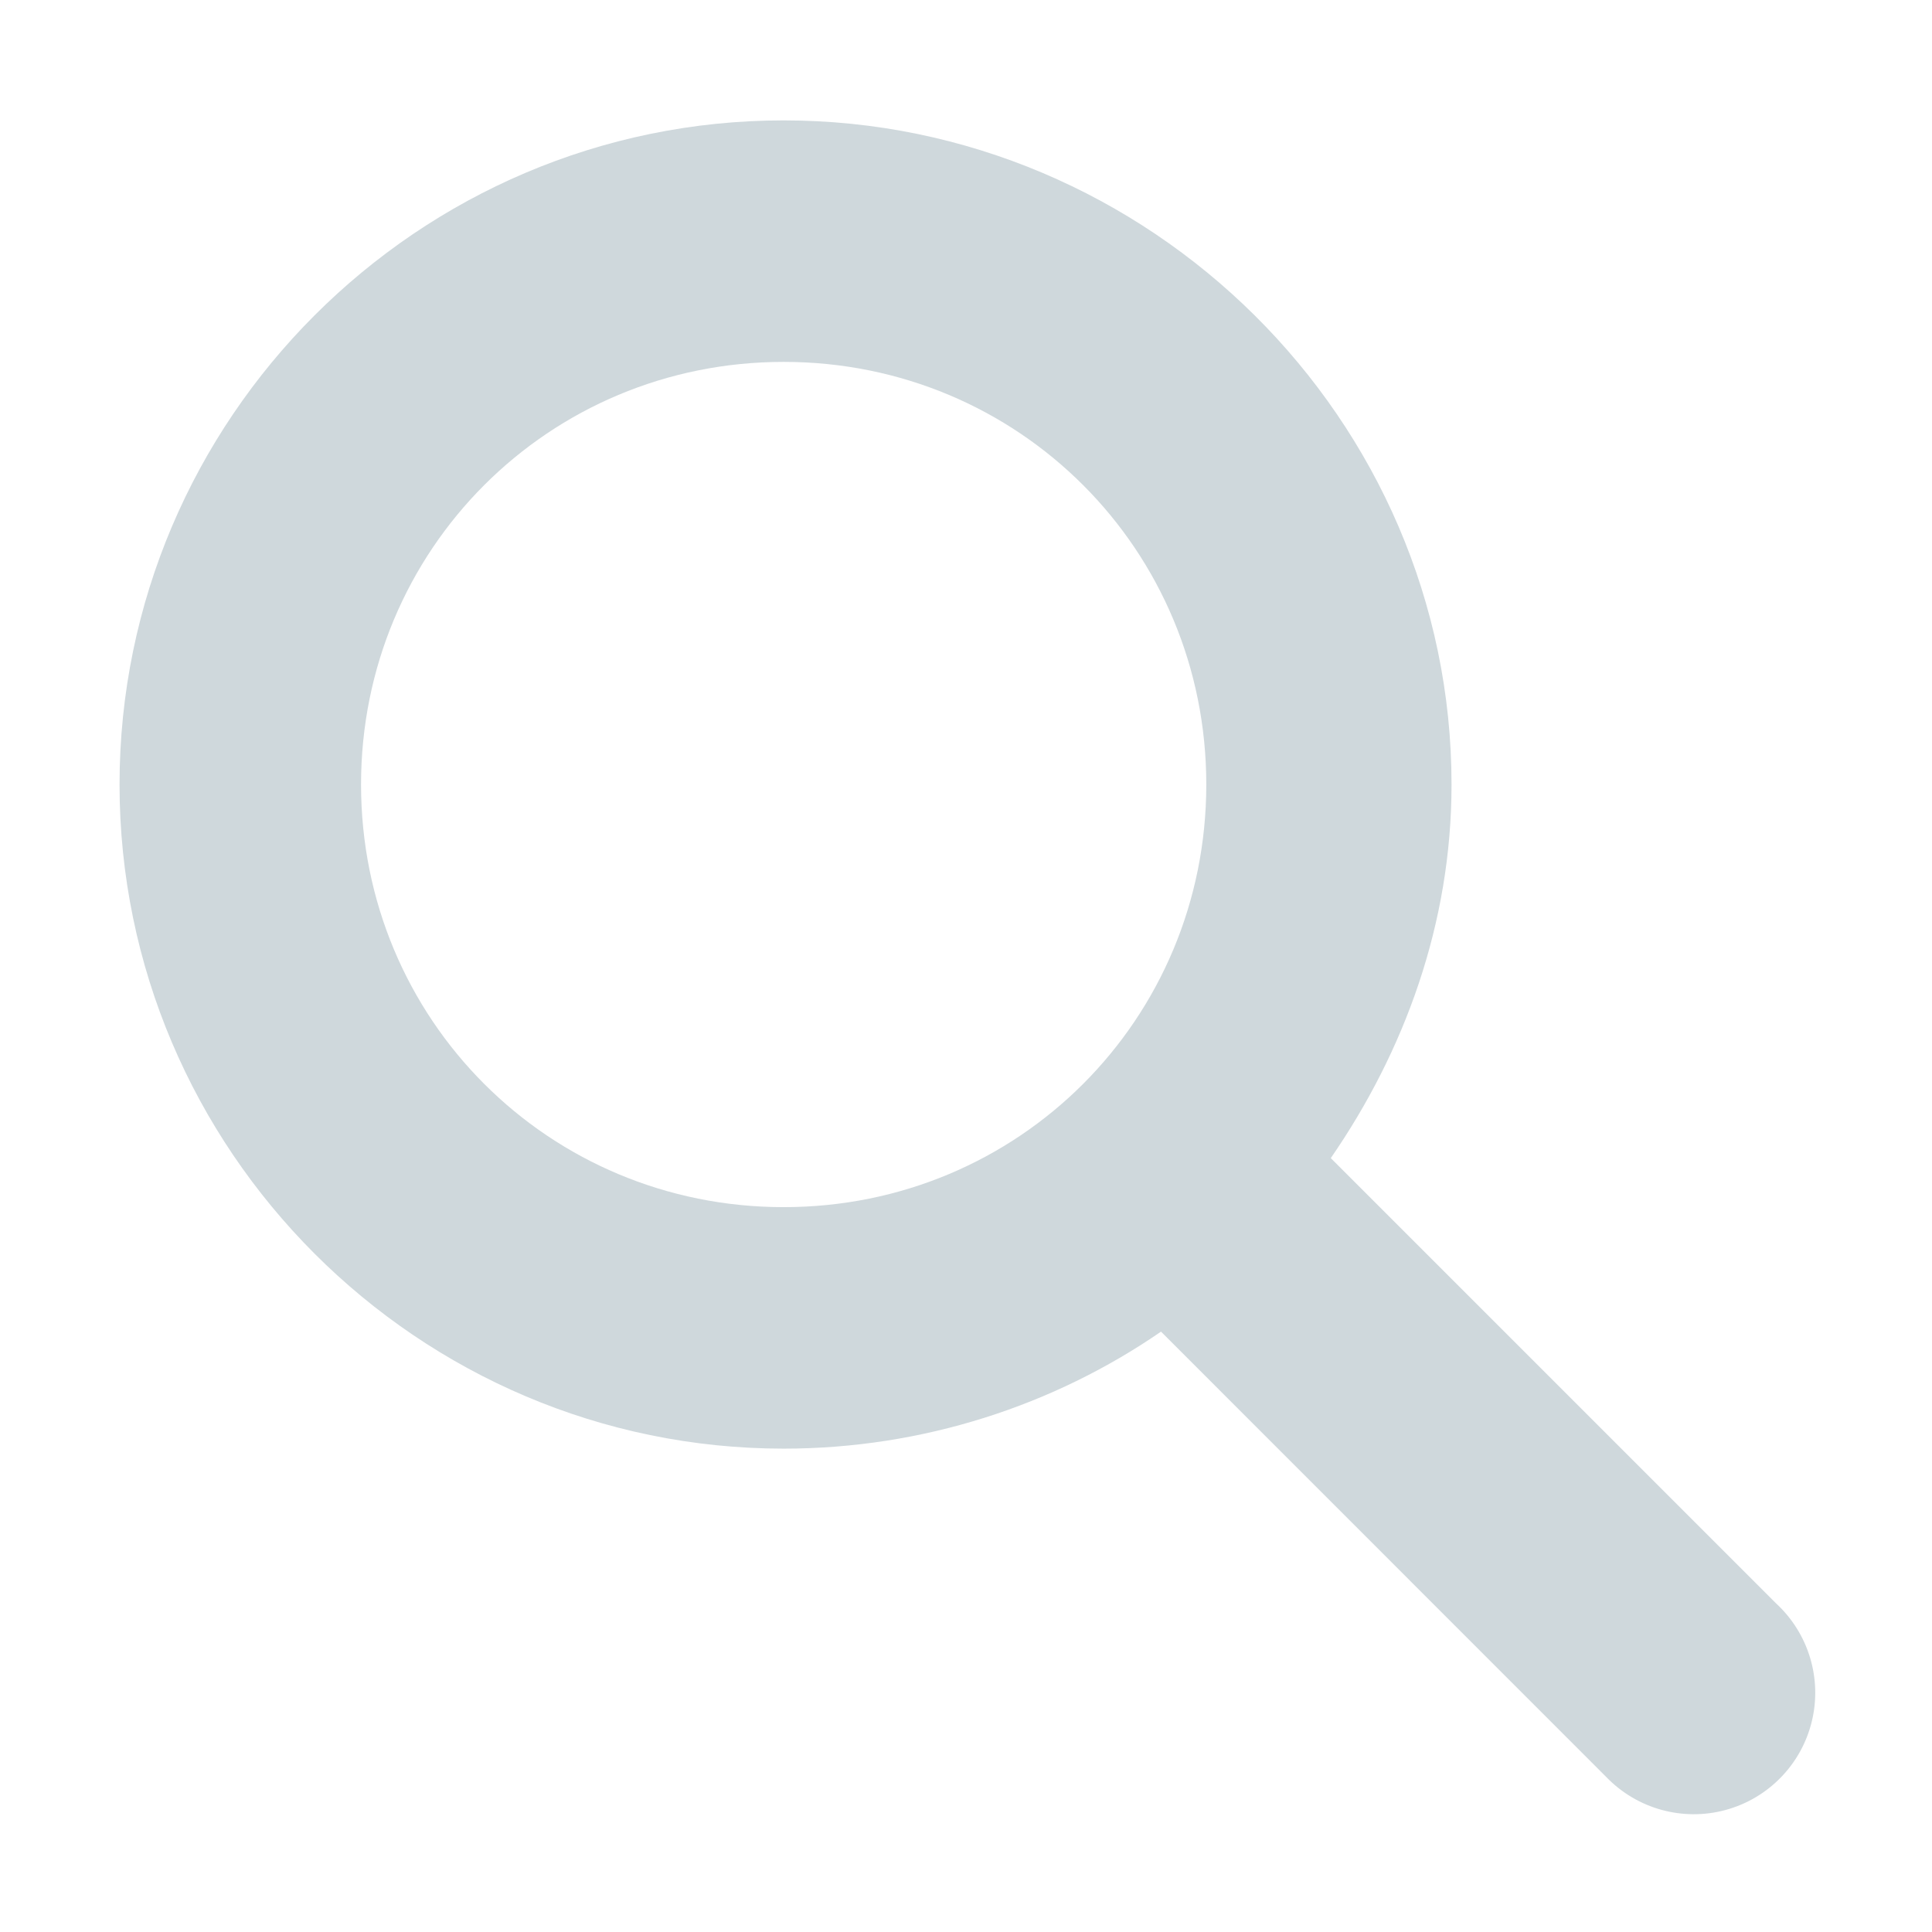
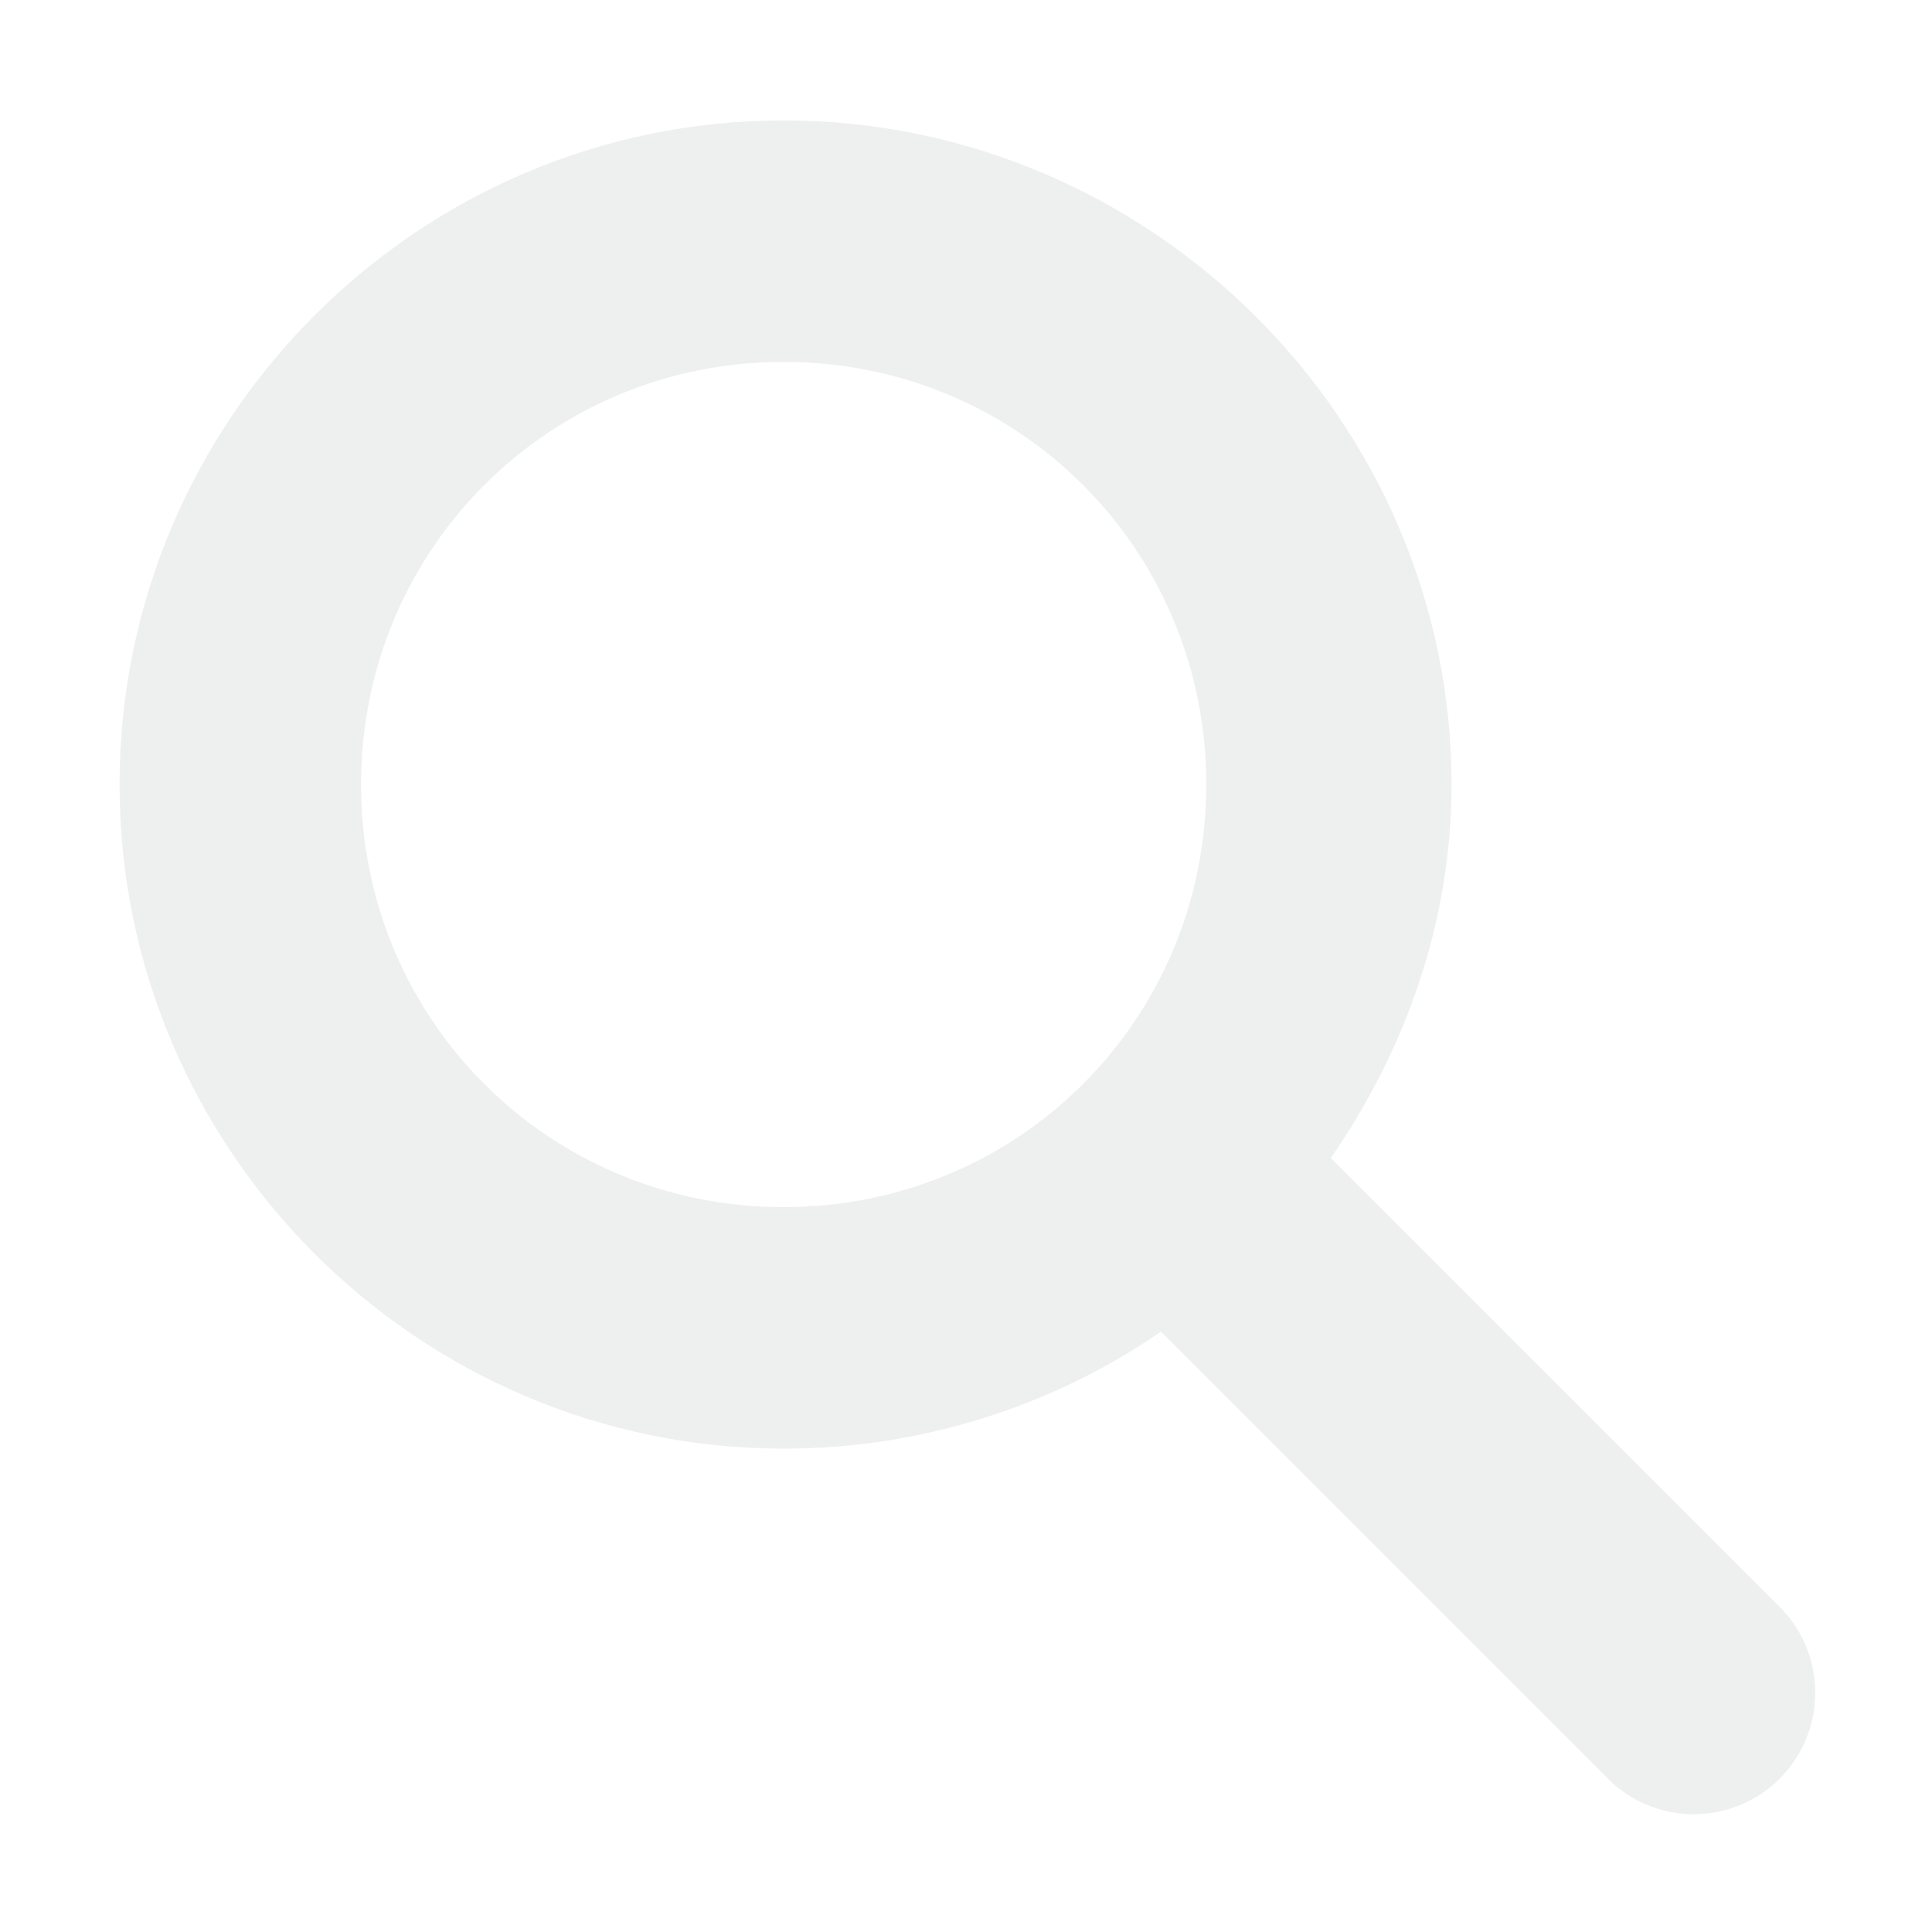
<svg xmlns="http://www.w3.org/2000/svg" id="svg7384" style="enable-background:new" height="16" width="16" version="1.1">
  <defs id="defs9" />
-   <path d="m 6.49,0.997 c 3.029,0 5.531,2.475 5.531,5.5 0,1.15 -0.389,2.208 -1,3.094 l 3.688,3.688 a 1.006,1.006 0 1 1 -1.406,1.438 L 9.615,11.028 c -0.887,0.611 -1.973,0.969 -3.125,0.969 -3.029,0 -5.5,-2.475 -5.5,-5.5 0,-3.025 2.471,-5.5 5.5,-5.5 z m 0,2 c -1.947,0 -3.5,1.555 -3.5,3.5 0,1.945 1.553,3.5 3.5,3.5 1.947,0 3.5,-1.555 3.5,-3.5 0,-1.945 -1.553,-3.5 -3.5,-3.5 z" style="color:#cfd8dc;text-indent:0;text-decoration:none;text-decoration-line:none;text-transform:none;block-progression:tb;opacity:1;fill:#cfd8dc;fill-opacity:1;enable-background:new" id="path6876" />
+   <path d="m 6.49,0.997 c 3.029,0 5.531,2.475 5.531,5.5 0,1.15 -0.389,2.208 -1,3.094 l 3.688,3.688 a 1.006,1.006 0 1 1 -1.406,1.438 L 9.615,11.028 c -0.887,0.611 -1.973,0.969 -3.125,0.969 -3.029,0 -5.5,-2.475 -5.5,-5.5 0,-3.025 2.471,-5.5 5.5,-5.5 z m 0,2 c -1.947,0 -3.5,1.555 -3.5,3.5 0,1.945 1.553,3.5 3.5,3.5 1.947,0 3.5,-1.555 3.5,-3.5 0,-1.945 -1.553,-3.5 -3.5,-3.5 z" style="color:#eeefef;text-indent:0;text-decoration:none;text-decoration-line:none;text-transform:none;block-progression:tb;opacity:1;fill:#eeefef;fill-opacity:1;enable-background:new" id="path6876" />
</svg>
